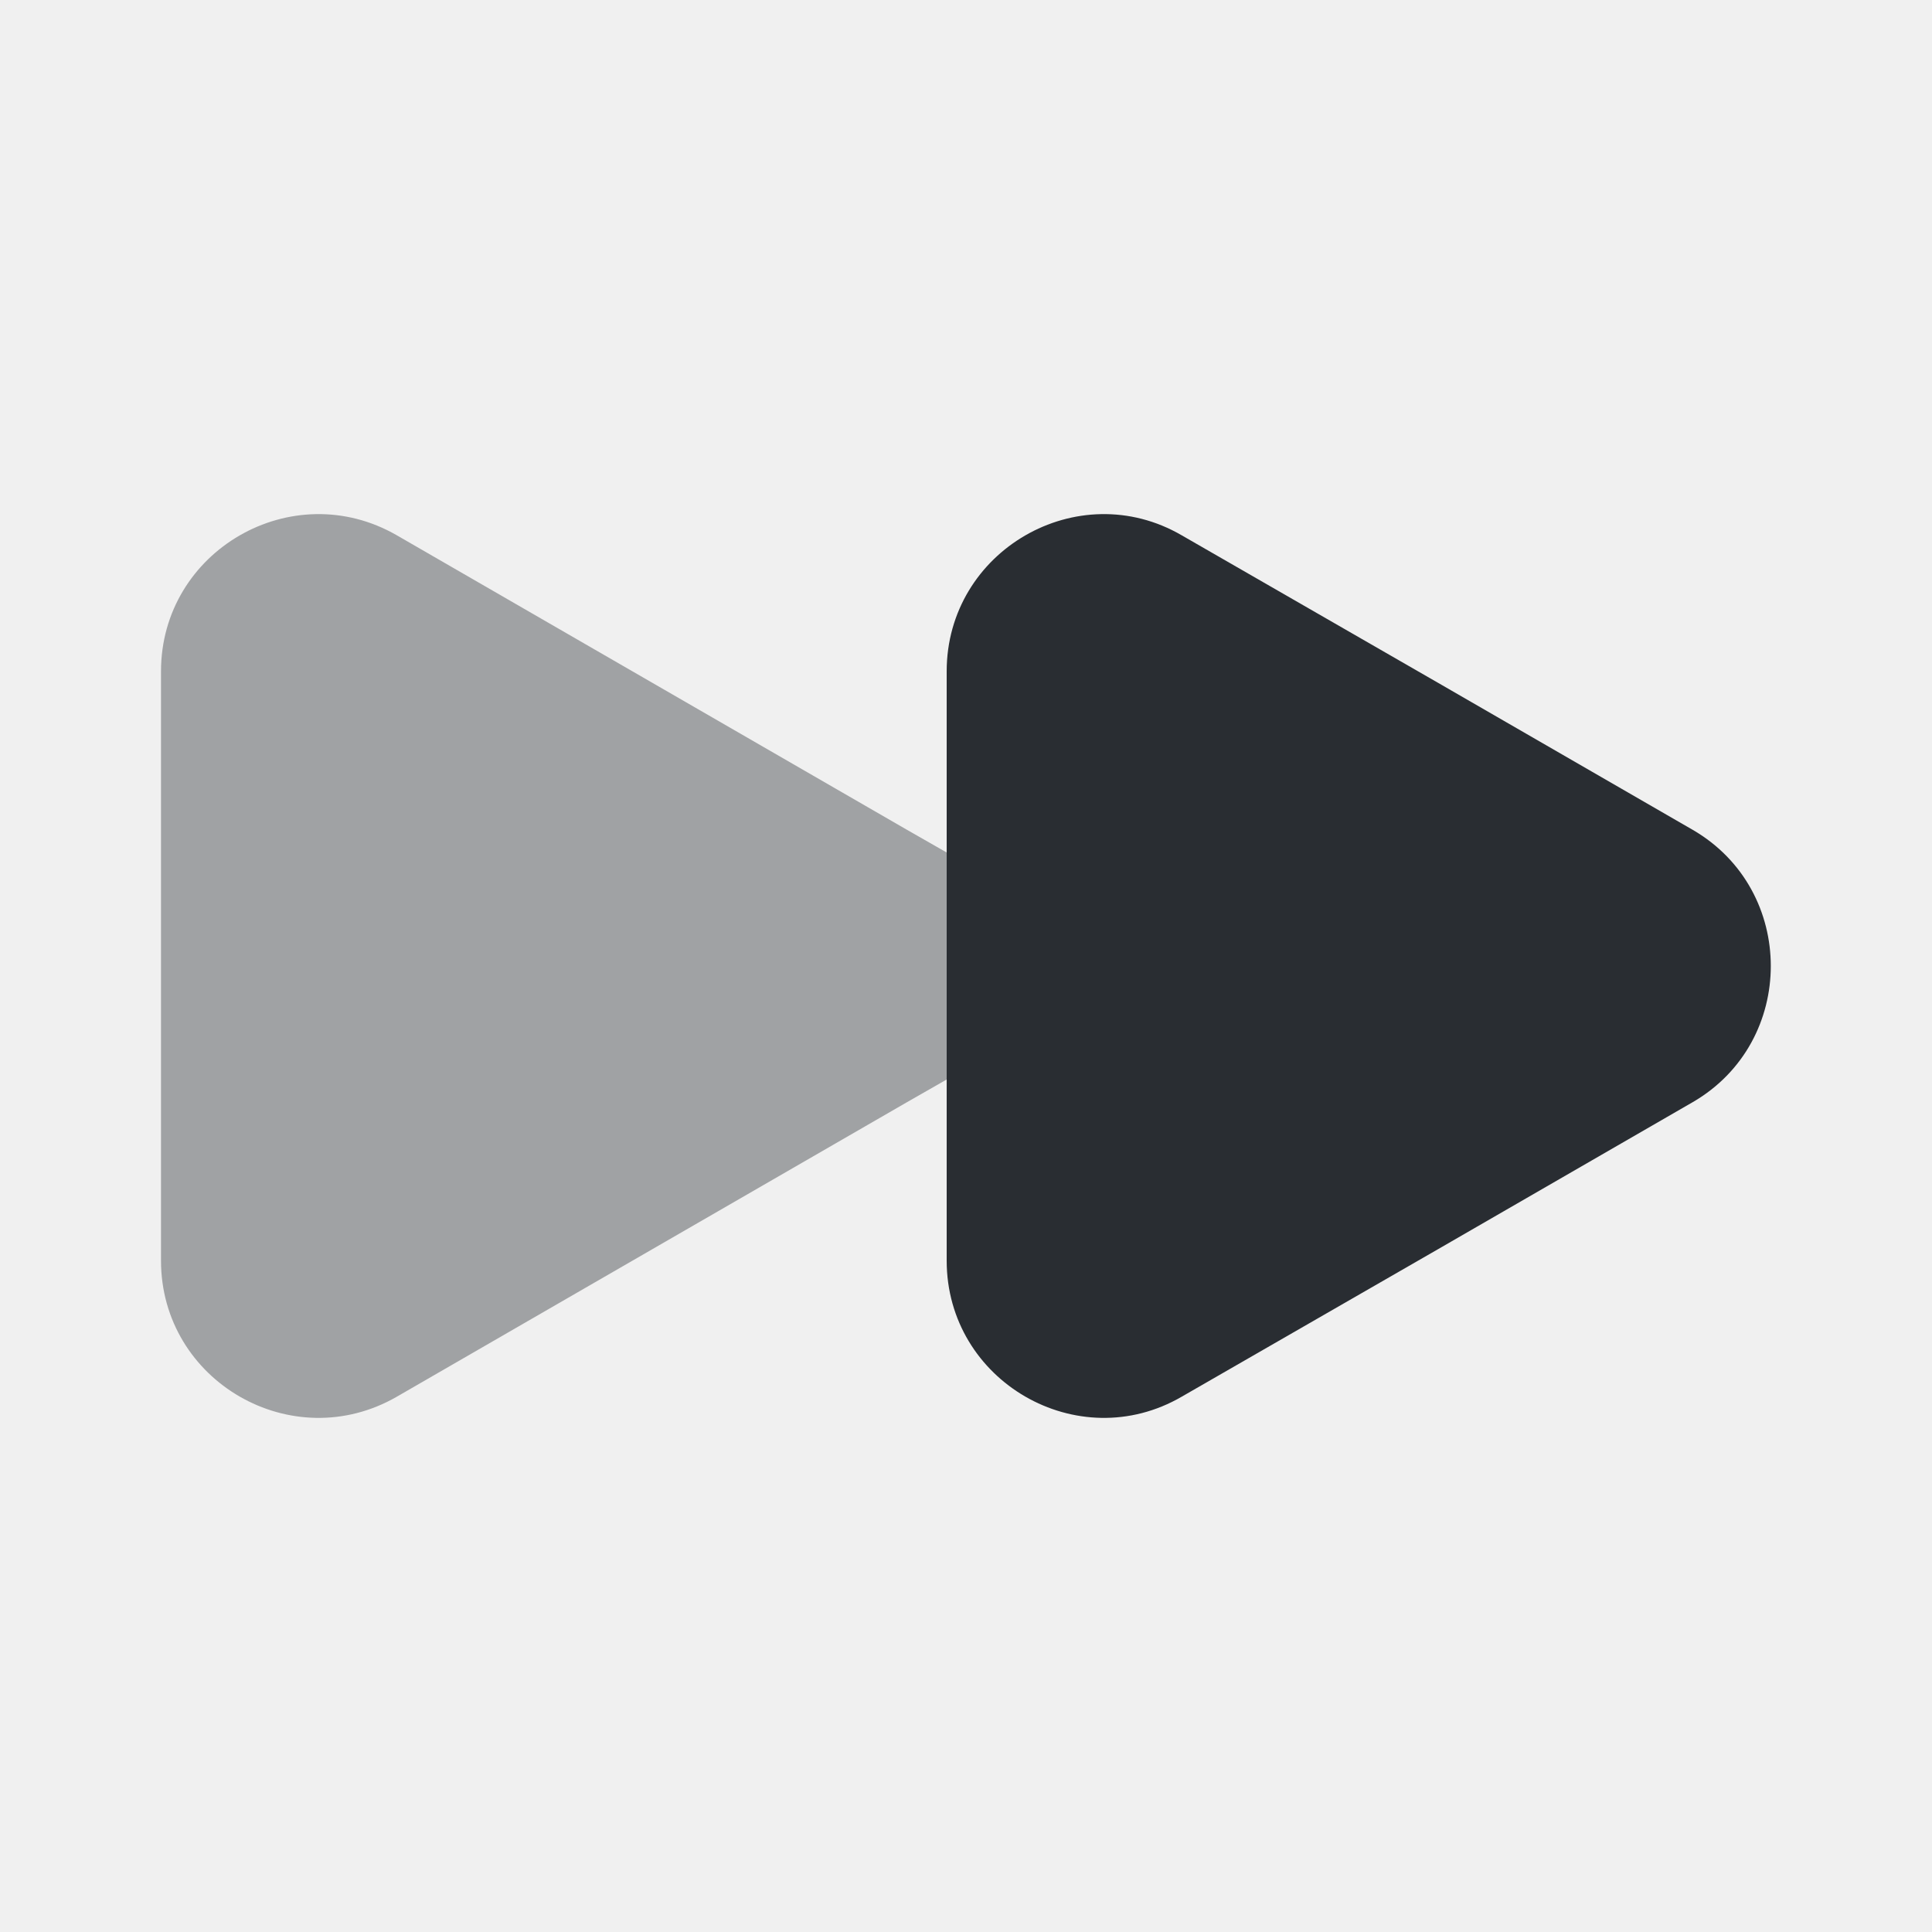
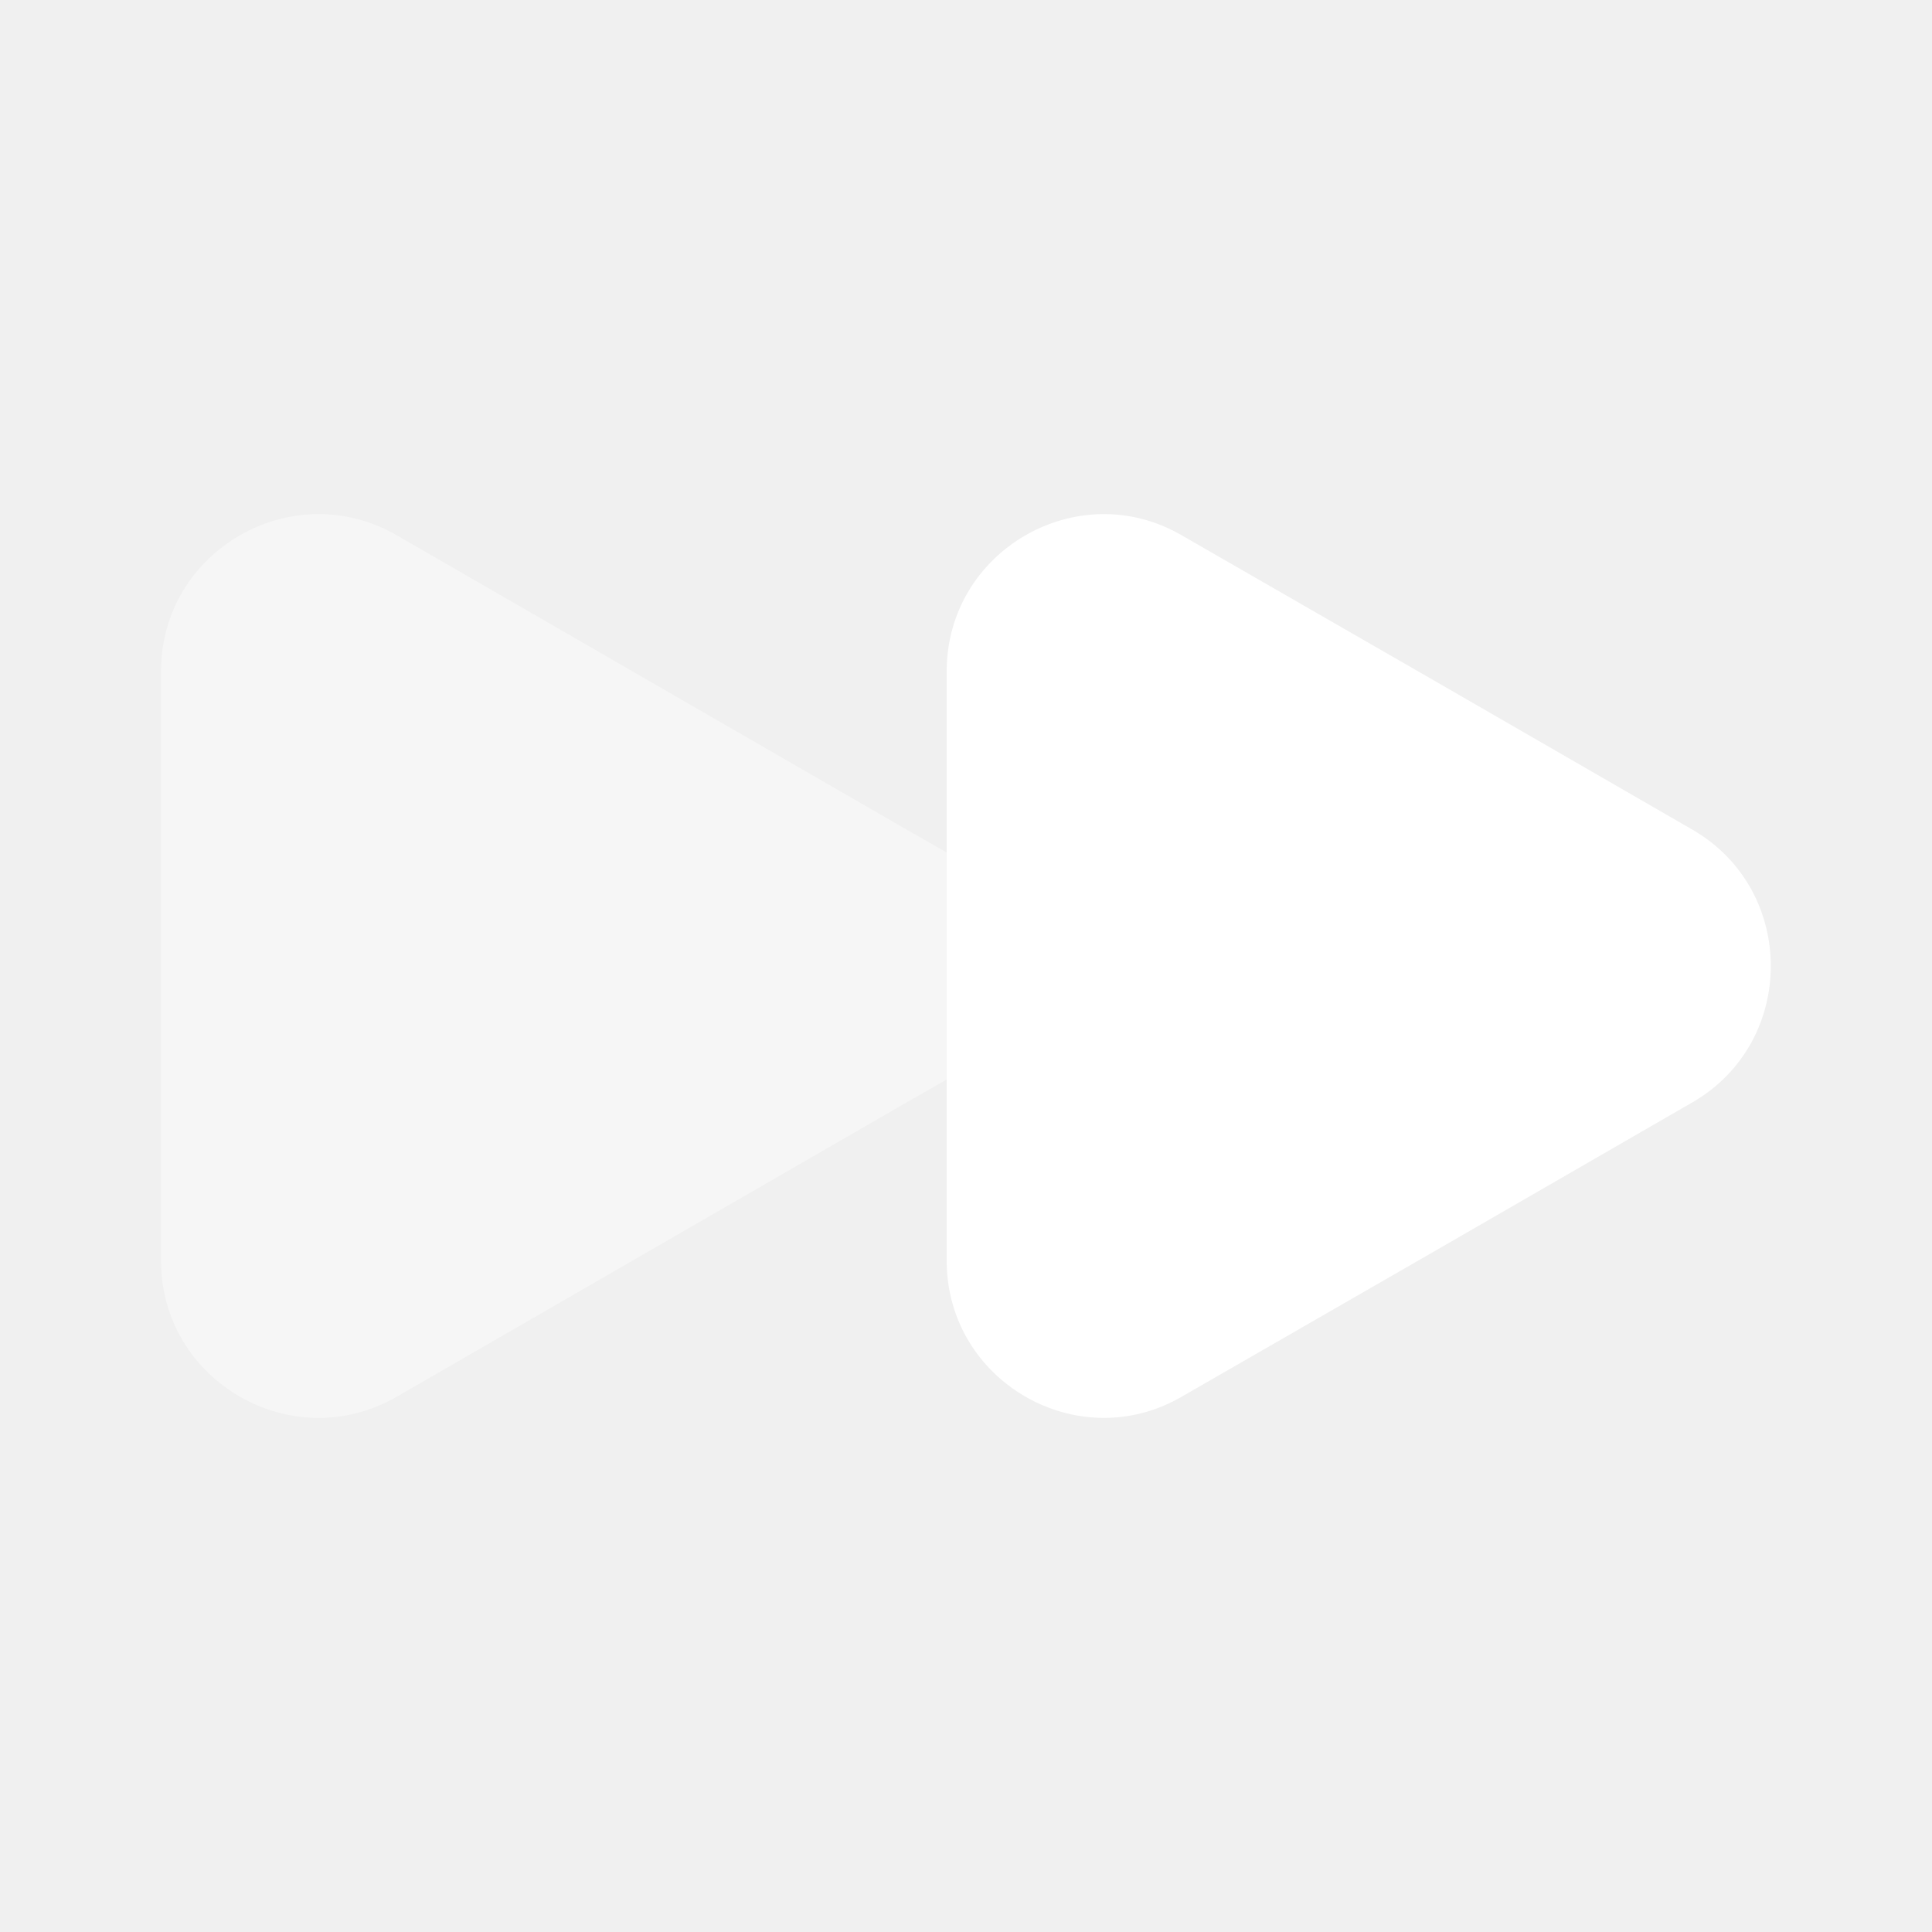
<svg xmlns="http://www.w3.org/2000/svg" width="24" height="24" viewBox="0 0 24 24" fill="none">
-   <path opacity="0.4" d="M2 8.34V15.66C2 17.16 3.63 18.1 4.93 17.35L8.1 15.52L11.27 13.69L11.76 13.41V10.59L11.27 10.31L8.1 8.48L4.93 6.65C3.63 5.9 2 6.84 2 8.34Z" fill="#292D32" />
-   <path d="M11.76 8.34V15.66C11.76 17.16 13.39 18.1 14.68 17.35L17.86 15.52L21.03 13.69C22.32 12.94 22.32 11.06 21.03 10.31L17.86 8.48L14.68 6.65C13.39 5.9 11.76 6.84 11.76 8.34Z" fill="#292D32" />
+   <path opacity="0.4" d="M2 8.34V15.66C2 17.16 3.63 18.1 4.93 17.35L8.1 15.52L11.27 13.69L11.76 13.41V10.59L11.27 10.31L8.1 8.48L4.93 6.65C3.63 5.9 2 6.84 2 8.34Z" fill="white" />
+   <path d="M11.76 8.34V15.66C11.76 17.16 13.39 18.1 14.68 17.35L17.86 15.52L21.03 13.69C22.32 12.94 22.32 11.06 21.03 10.31L17.86 8.48L14.68 6.65C13.39 5.9 11.76 6.84 11.76 8.34Z" fill="white" />
</svg>
